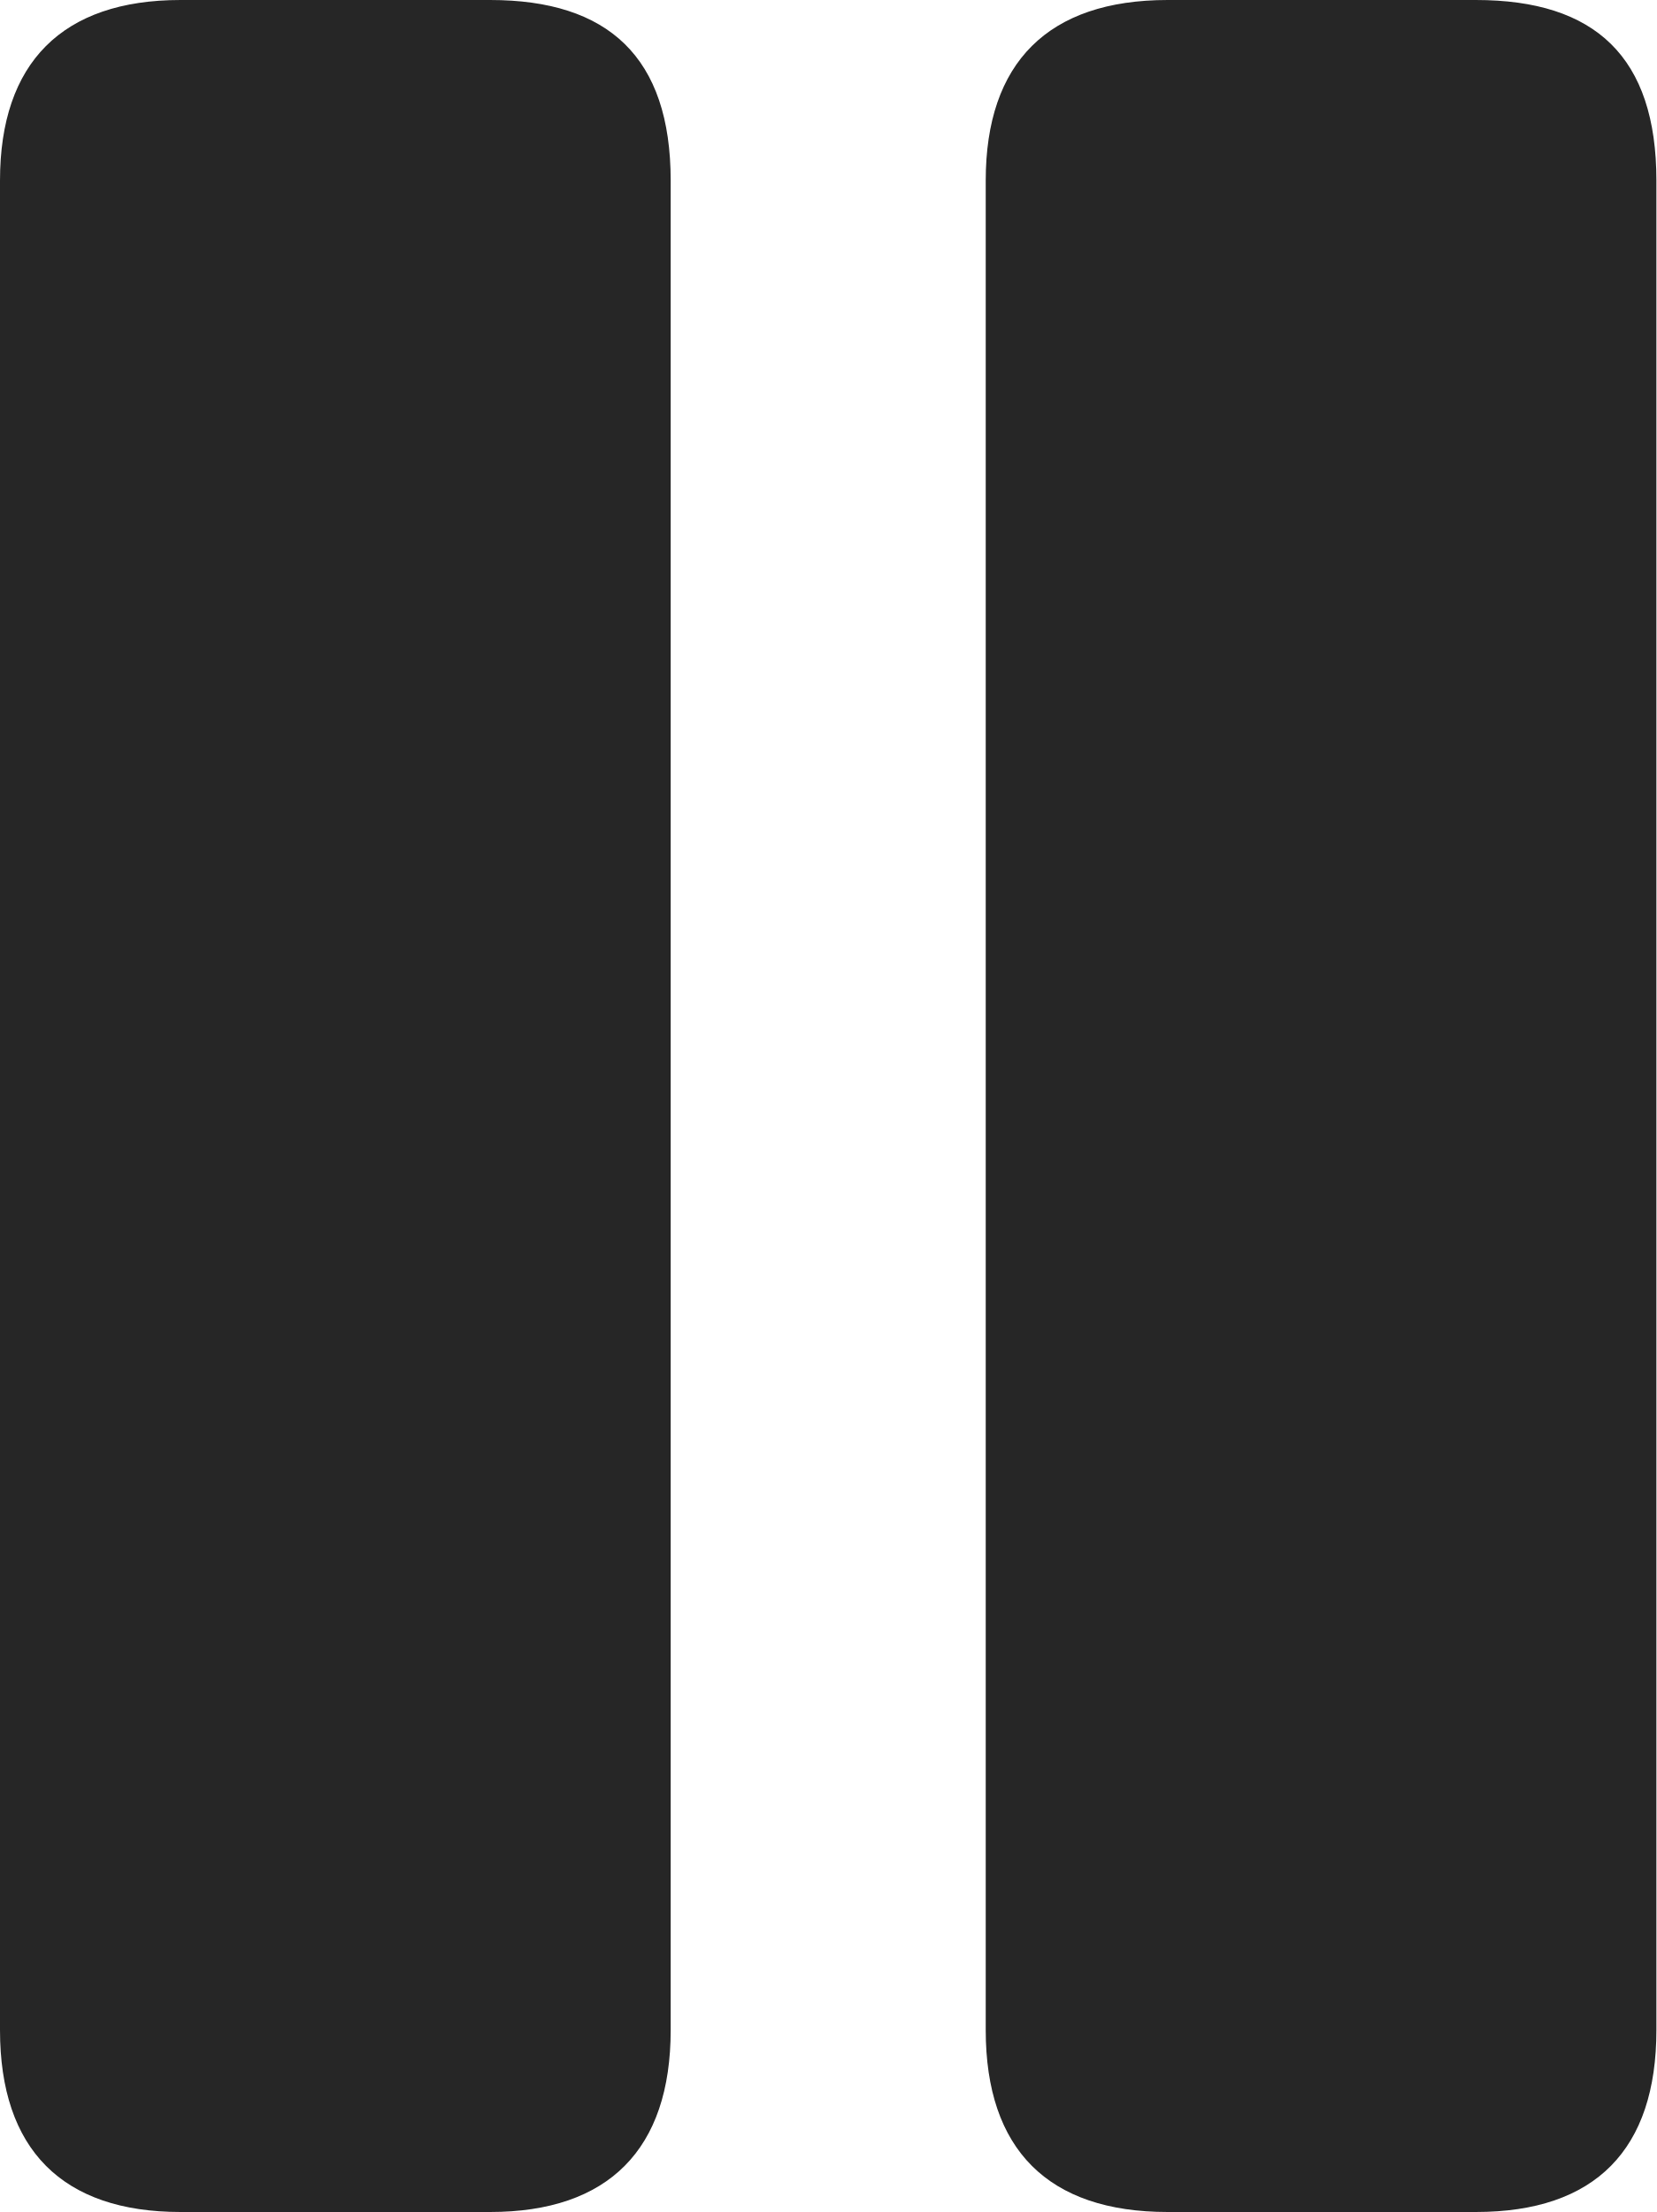
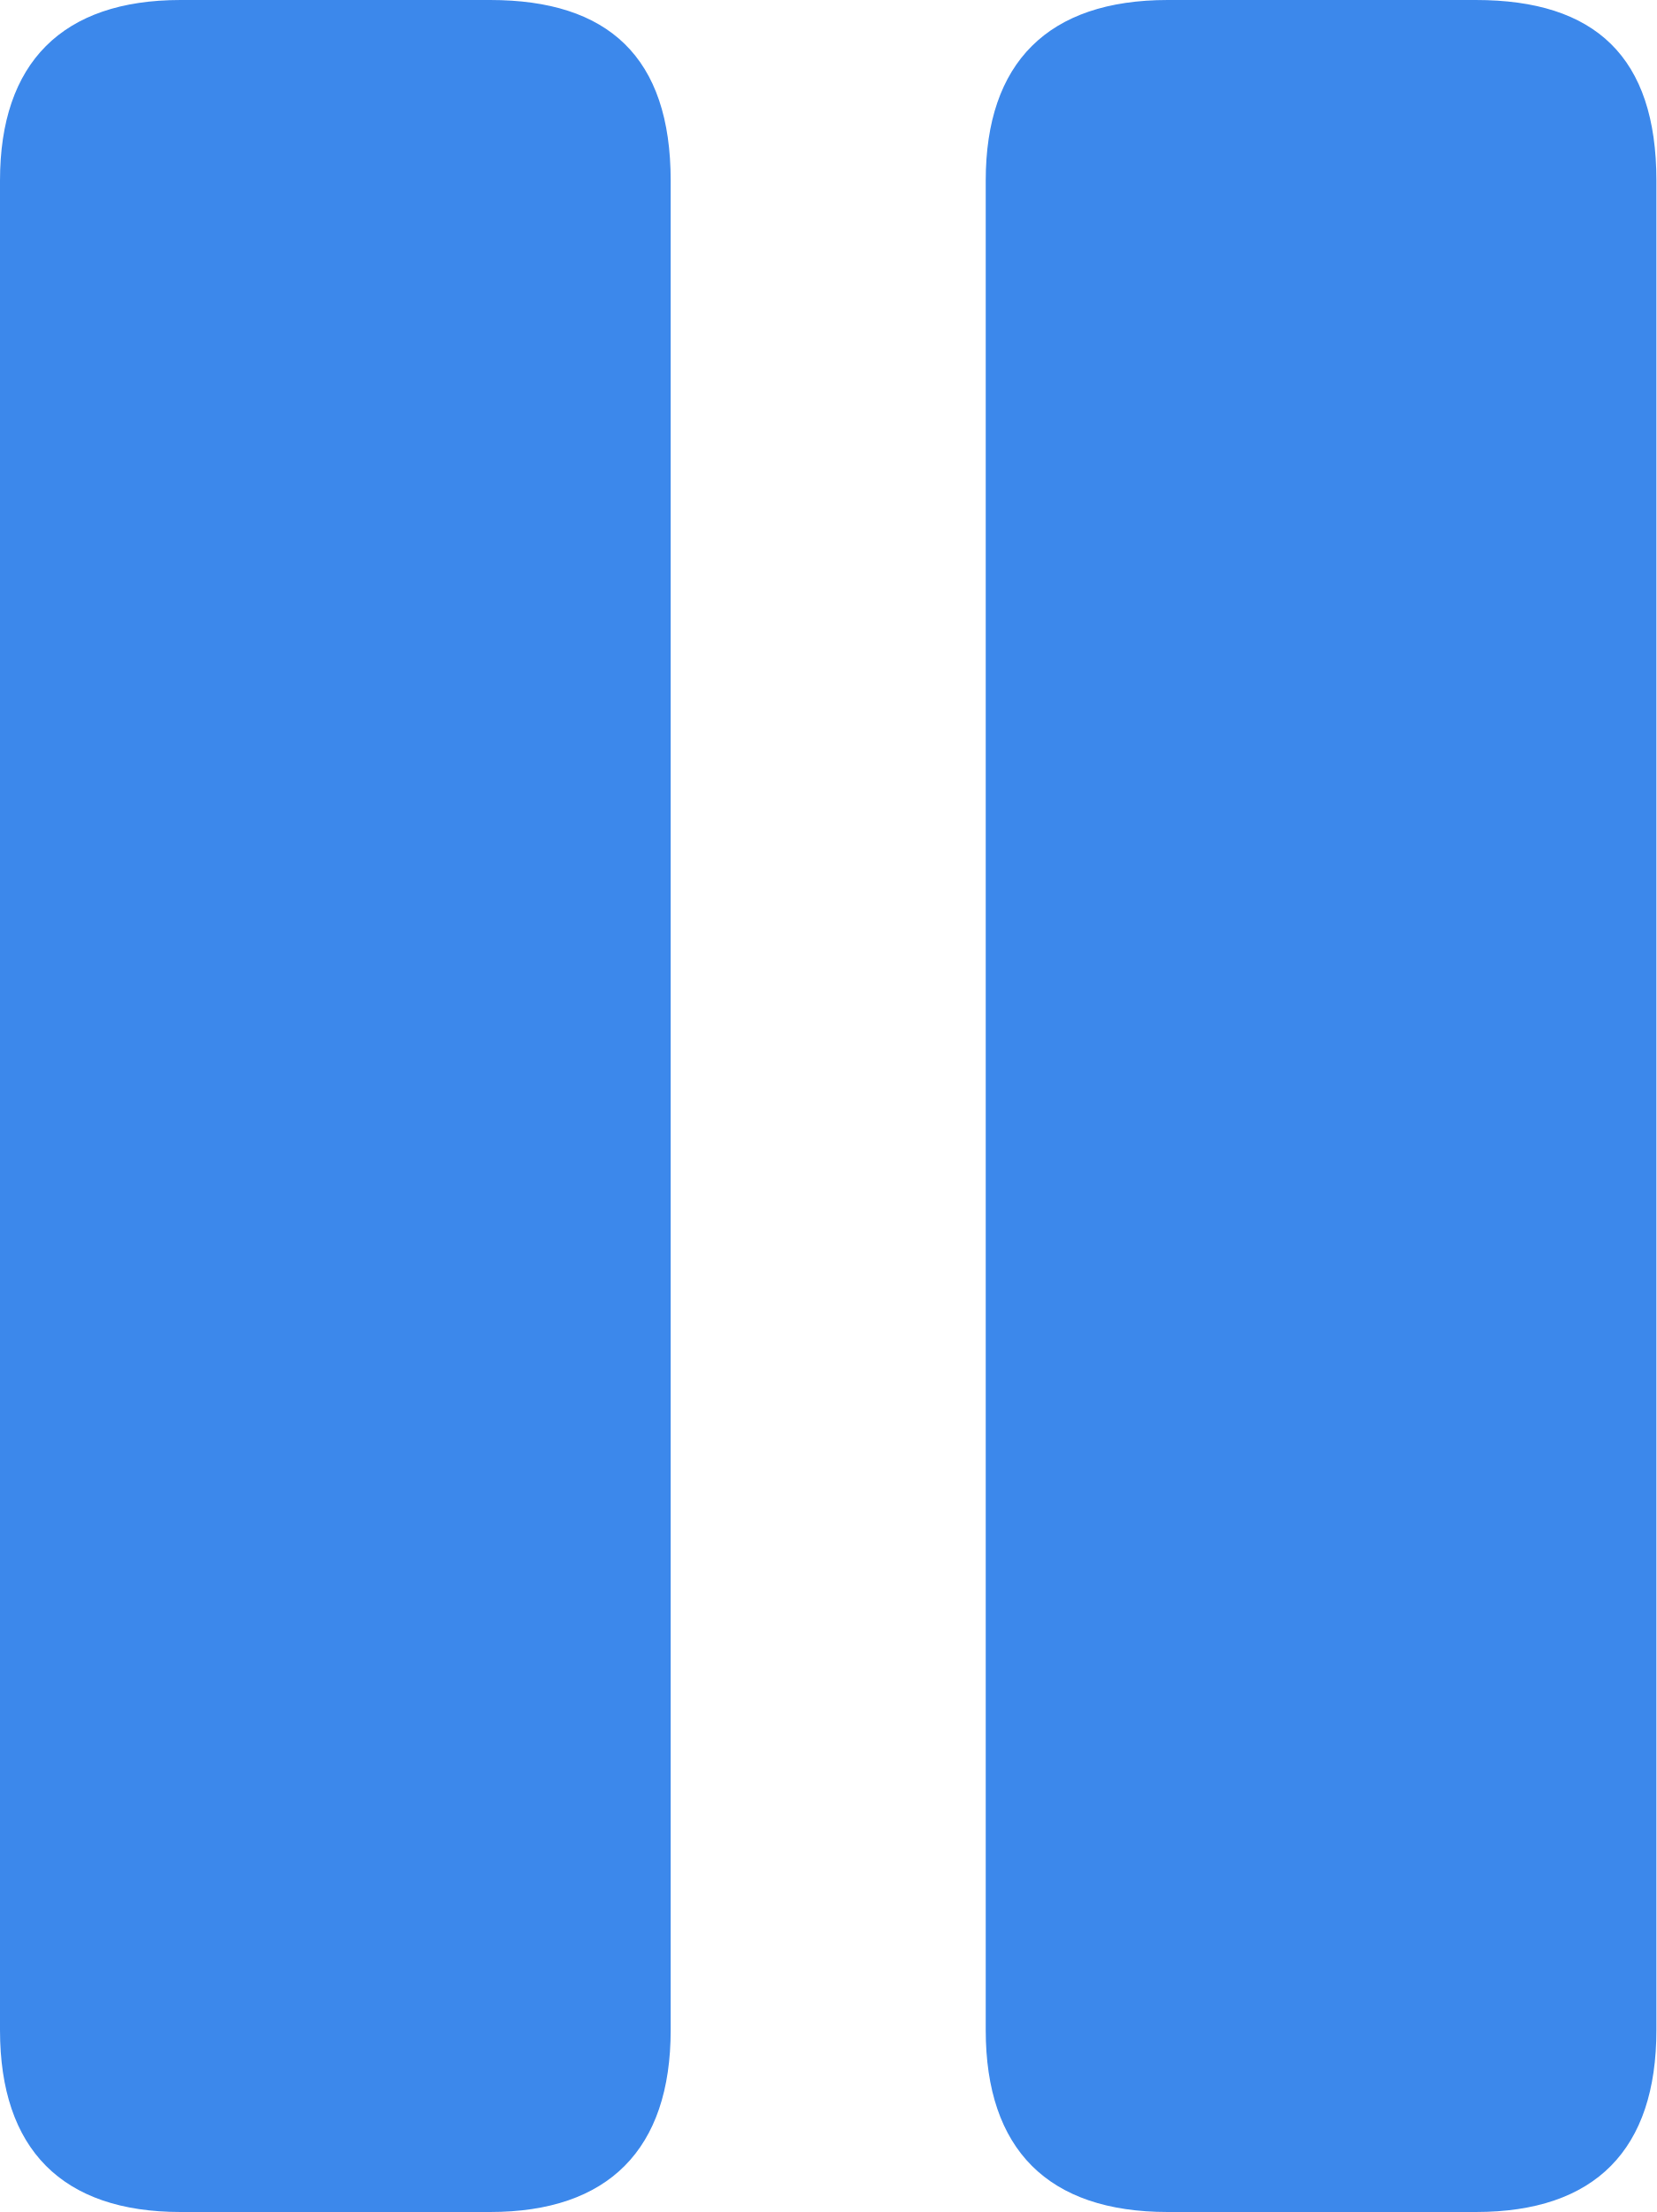
<svg xmlns="http://www.w3.org/2000/svg" version="1.1" width="17.871" height="23.862">
  <g>
    <rect height="23.862" opacity="0" width="17.871" x="0" y="0" />
-     <path d="M1.948 23.862L5.288 23.862C6.562 23.862 7.236 23.189 7.236 21.899L7.236 1.948C7.236 0.615 6.562 0 5.288 0L1.948 0C0.674 0 0 0.674 0 1.948L0 21.899C0 23.189 0.674 23.862 1.948 23.862ZM12.598 23.862L15.923 23.862C17.212 23.862 17.871 23.189 17.871 21.899L17.871 1.948C17.871 0.615 17.212 0 15.923 0L12.598 0C11.309 0 10.635 0.674 10.635 1.948L10.635 21.899C10.635 23.189 11.309 23.862 12.598 23.862Z" fill="#000000" fill-opacity="0.85" />
+     <path d="M1.948 23.862L5.288 23.862C6.562 23.862 7.236 23.189 7.236 21.899L7.236 1.948C7.236 0.615 6.562 0 5.288 0L1.948 0C0.674 0 0 0.674 0 1.948L0 21.899C0 23.189 0.674 23.862 1.948 23.862ZM12.598 23.862L15.923 23.862C17.212 23.862 17.871 23.189 17.871 21.899L17.871 1.948C17.871 0.615 17.212 0 15.923 0L12.598 0C11.309 0 10.635 0.674 10.635 1.948L10.635 21.899C10.635 23.189 11.309 23.862 12.598 23.862Z" fill="#1a73e8" fill-opacity="0.85" />
  </g>
</svg>
